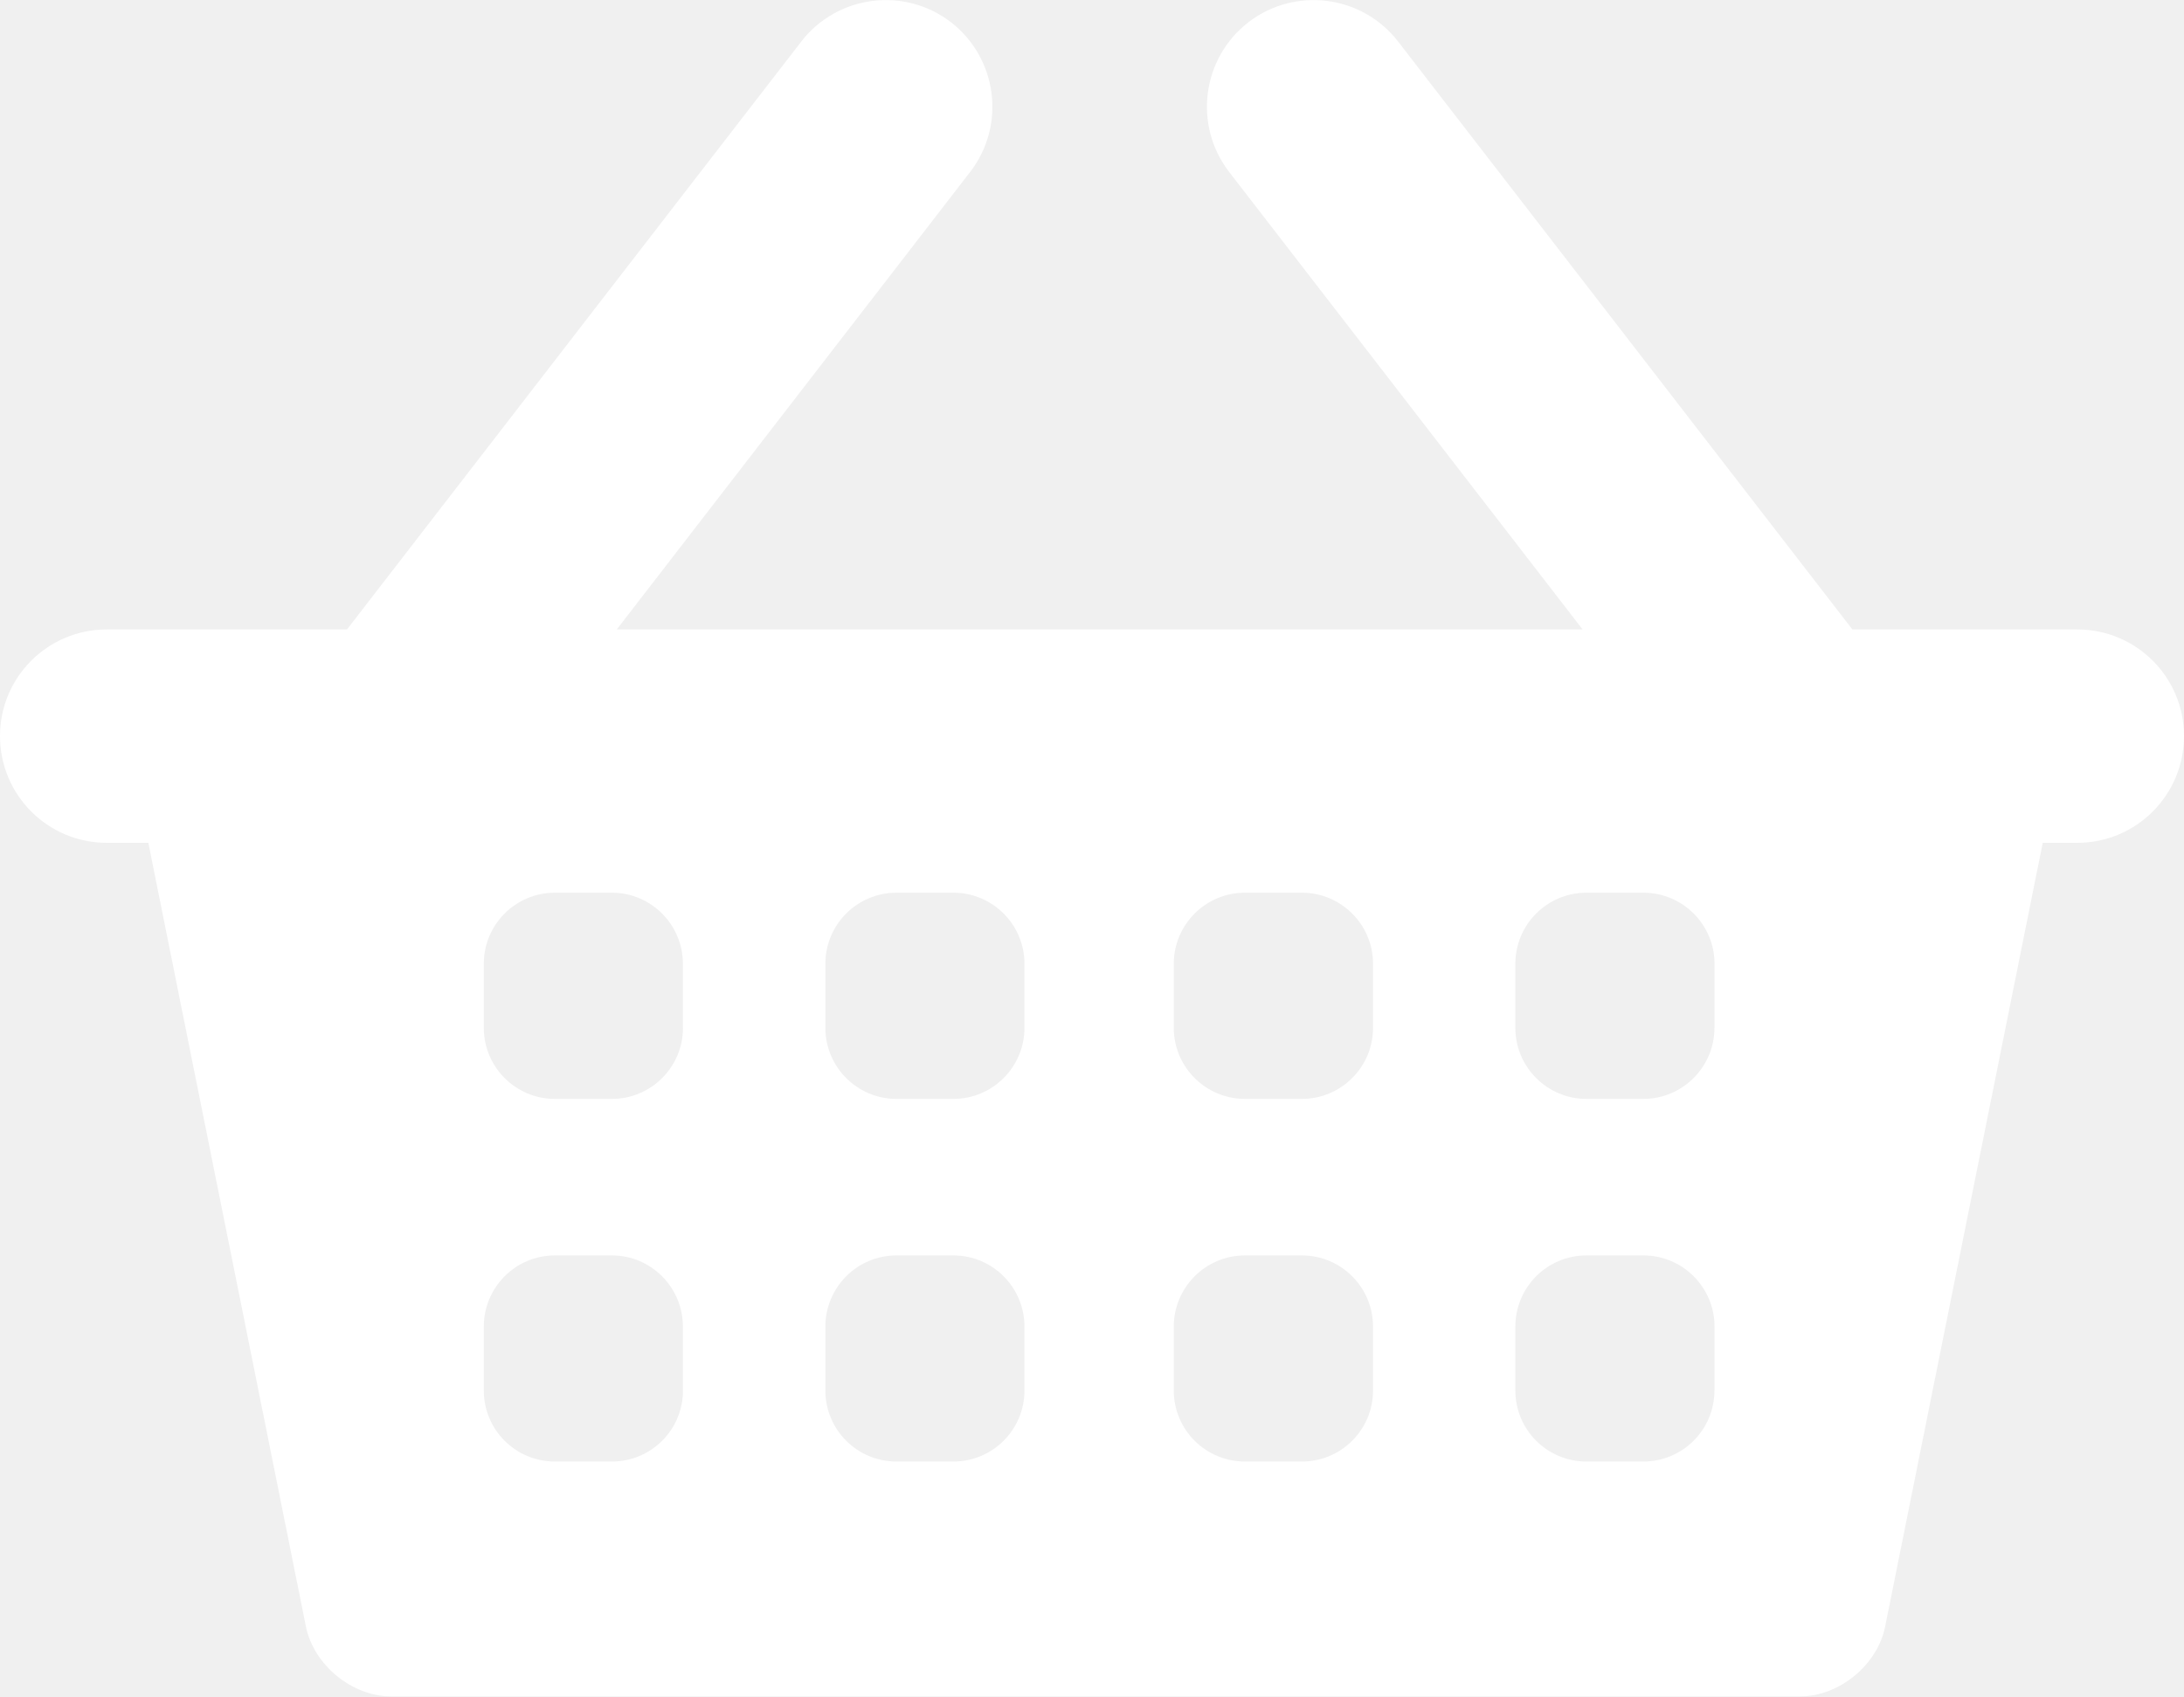
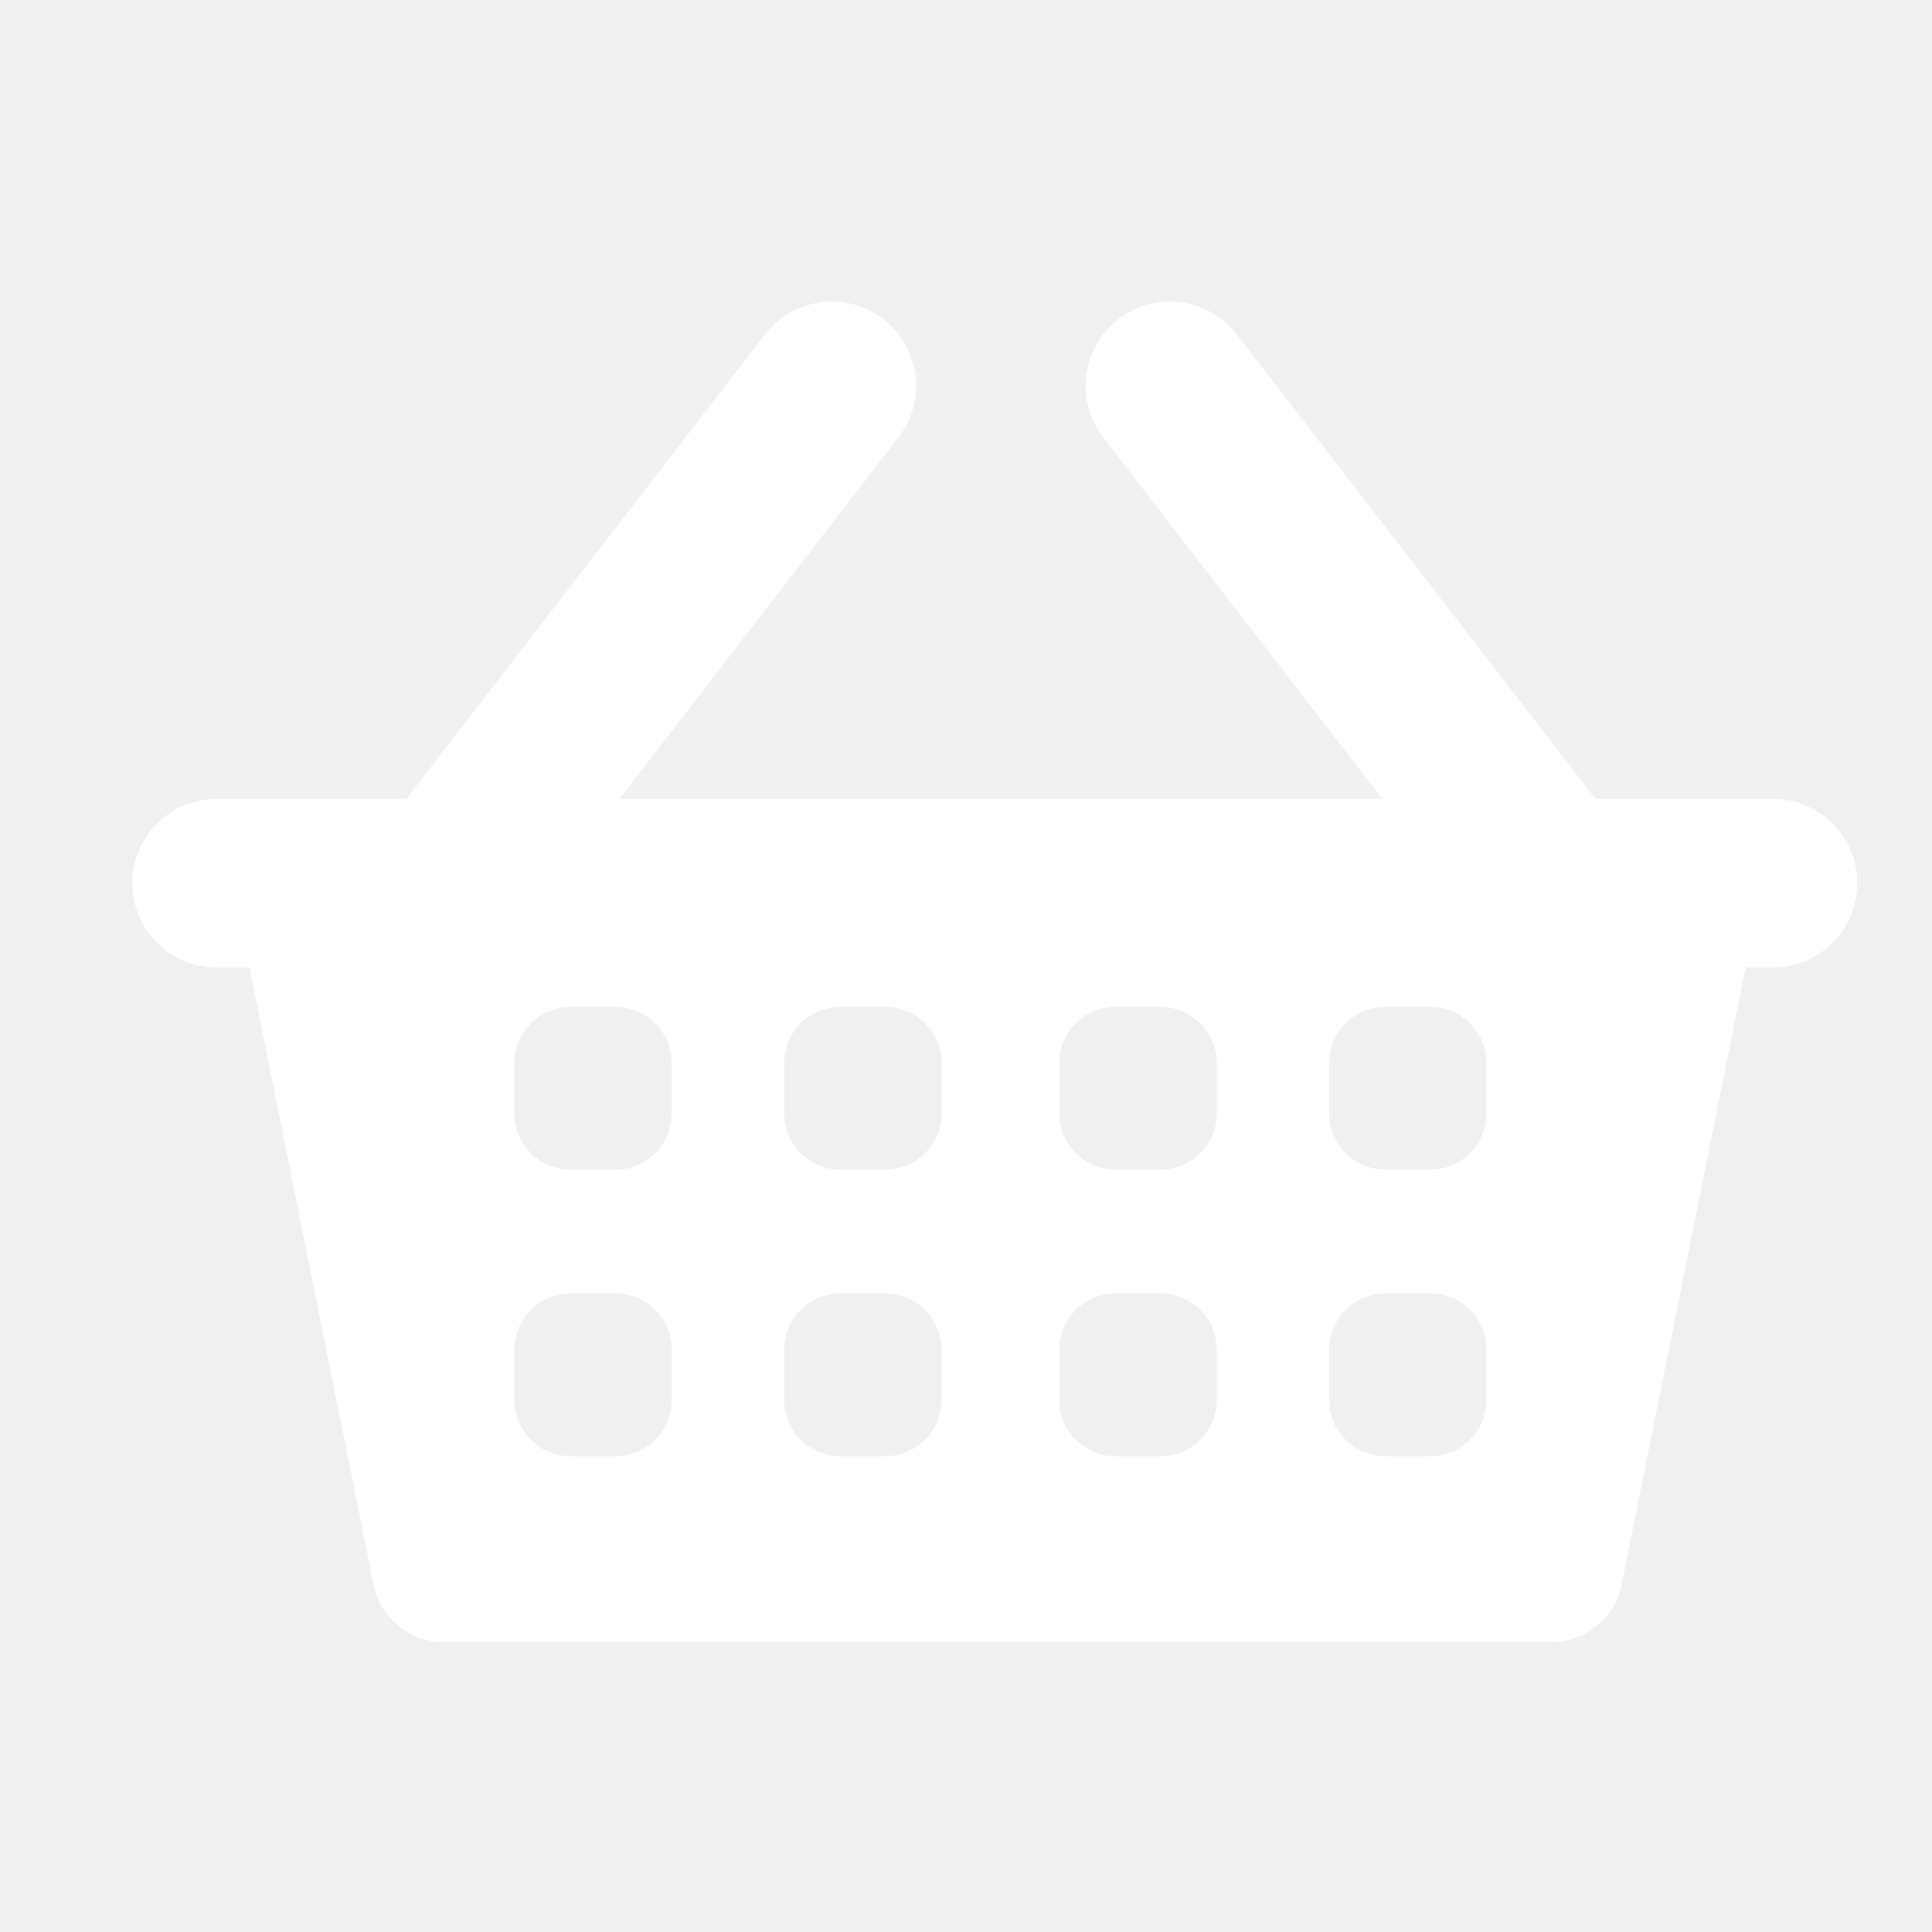
- <svg xmlns="http://www.w3.org/2000/svg" width="25" height="19.422" viewBox="0 0 25 19.422">
-   <path fill="#fff" d="M23.778 7.207h-2.574l-5.199-6.73c-.413-.535-1.179-.633-1.714-.223-.534.414-.633 1.18-.221 1.715l4.046 5.238h-11.056l4.045-5.238c.413-.535.313-1.301-.22-1.715-.534-.41-1.301-.312-1.714.223l-5.199 6.73h-2.75c-.675 0-1.222.546-1.222 1.22 0 .676.547 1.223 1.222 1.223h.476l1.804 8.974c.089.439.527.799.975.799h16.128c.448 0 .886-.359.974-.799l1.804-8.974h.396c.674 0 1.221-.547 1.221-1.223 0-.674-.547-1.22-1.222-1.22zm-15.96 8.713c0 .451-.364.814-.814.814h-.652c-.45 0-.814-.363-.814-.814v-.73c0-.451.364-.816.814-.816h.651c.45 0 .814.365.814.816v.73zm0-4.152c0 .449-.364.814-.814.814h-.652c-.45 0-.814-.365-.814-.814v-.733c0-.449.364-.814.814-.814h.651c.45 0 .814.365.814.814v.733zm3.909 4.152c0 .451-.365.814-.814.814h-.651c-.45 0-.814-.363-.814-.814v-.73c0-.451.364-.816.814-.816h.651c.449 0 .814.365.814.816v.73zm0-4.152c0 .449-.365.814-.814.814h-.651c-.45 0-.814-.365-.814-.814v-.733c0-.449.364-.814.814-.814h.651c.449 0 .814.365.814.814v.733zm3.99 4.152c0 .451-.365.814-.815.814h-.651c-.45 0-.815-.363-.815-.814v-.73c0-.451.365-.816.815-.816h.651c.45 0 .815.365.815.816v.73zm0-4.152c0 .449-.365.814-.815.814h-.651c-.45 0-.815-.365-.815-.814v-.733c0-.449.365-.814.815-.814h.651c.45 0 .815.365.815.814v.733zm3.908 4.152c0 .451-.365.814-.815.814h-.65c-.45 0-.814-.363-.814-.814v-.73c0-.451.364-.816.814-.816h.651c.45 0 .815.365.815.816v.73zm0-4.152c0 .449-.365.814-.815.814h-.65c-.45 0-.814-.365-.814-.814v-.733c0-.449.364-.814.814-.814h.651c.45 0 .815.365.815.814v.733z" />
+ <svg xmlns="http://www.w3.org/2000/svg" width="28" height="28" viewBox="10 150 28 28" overflow="visible" enable-background="new 10 150 28 28">
+   <path fill="#fff" d="M35.696 161.578h-2.574l-5.199-6.732c-.413-.535-1.179-.633-1.714-.221-.534.412-.633 1.18-.221 1.713l4.046 5.24h-11.057l4.045-5.24c.413-.533.313-1.301-.22-1.713s-1.301-.314-1.714.221l-5.199 6.732h-2.75c-.675 0-1.222.547-1.222 1.221s.547 1.223 1.222 1.223h.476l1.804 8.973c.089.439.527.799.975.799h16.128c.448 0 .886-.359.974-.799l1.804-8.973h.396c.674 0 1.221-.549 1.221-1.223s-.547-1.221-1.221-1.221zm-15.961 8.713c0 .449-.364.814-.814.814h-.651c-.45 0-.814-.365-.814-.814v-.732c0-.451.364-.814.814-.814h.651c.45 0 .814.363.814.814v.732zm0-4.152c0 .449-.364.812-.814.812h-.651c-.45 0-.814-.363-.814-.812v-.734c0-.449.364-.812.814-.812h.651c.45 0 .814.363.814.812v.734zm3.909 4.152c0 .449-.365.814-.814.814h-.651c-.45 0-.814-.365-.814-.814v-.732c0-.451.364-.814.814-.814h.651c.449 0 .814.363.814.814v.732zm0-4.152c0 .449-.365.812-.814.812h-.651c-.45 0-.814-.363-.814-.812v-.734c0-.449.364-.812.814-.812h.651c.449 0 .814.363.814.812v.734zm3.99 4.152c0 .449-.365.814-.815.814h-.651c-.45 0-.815-.365-.815-.814v-.732c0-.451.365-.814.815-.814h.651c.45 0 .815.363.815.814v.732zm0-4.152c0 .449-.365.812-.815.812h-.651c-.45 0-.815-.363-.815-.812v-.734c0-.449.365-.812.815-.812h.651c.45 0 .815.363.815.812v.734zm3.909 4.152c0 .449-.365.814-.815.814h-.651c-.45 0-.814-.365-.814-.814v-.732c0-.451.364-.814.814-.814h.651c.45 0 .815.363.815.814v.732zm0-4.152c0 .449-.365.812-.815.812h-.651c-.45 0-.814-.363-.814-.812v-.734c0-.449.364-.812.814-.812h.651c.45 0 .815.363.815.812v.734z" />
+   <rect x="10" y="150" width="28" height="28" fill="none" />
</svg>
